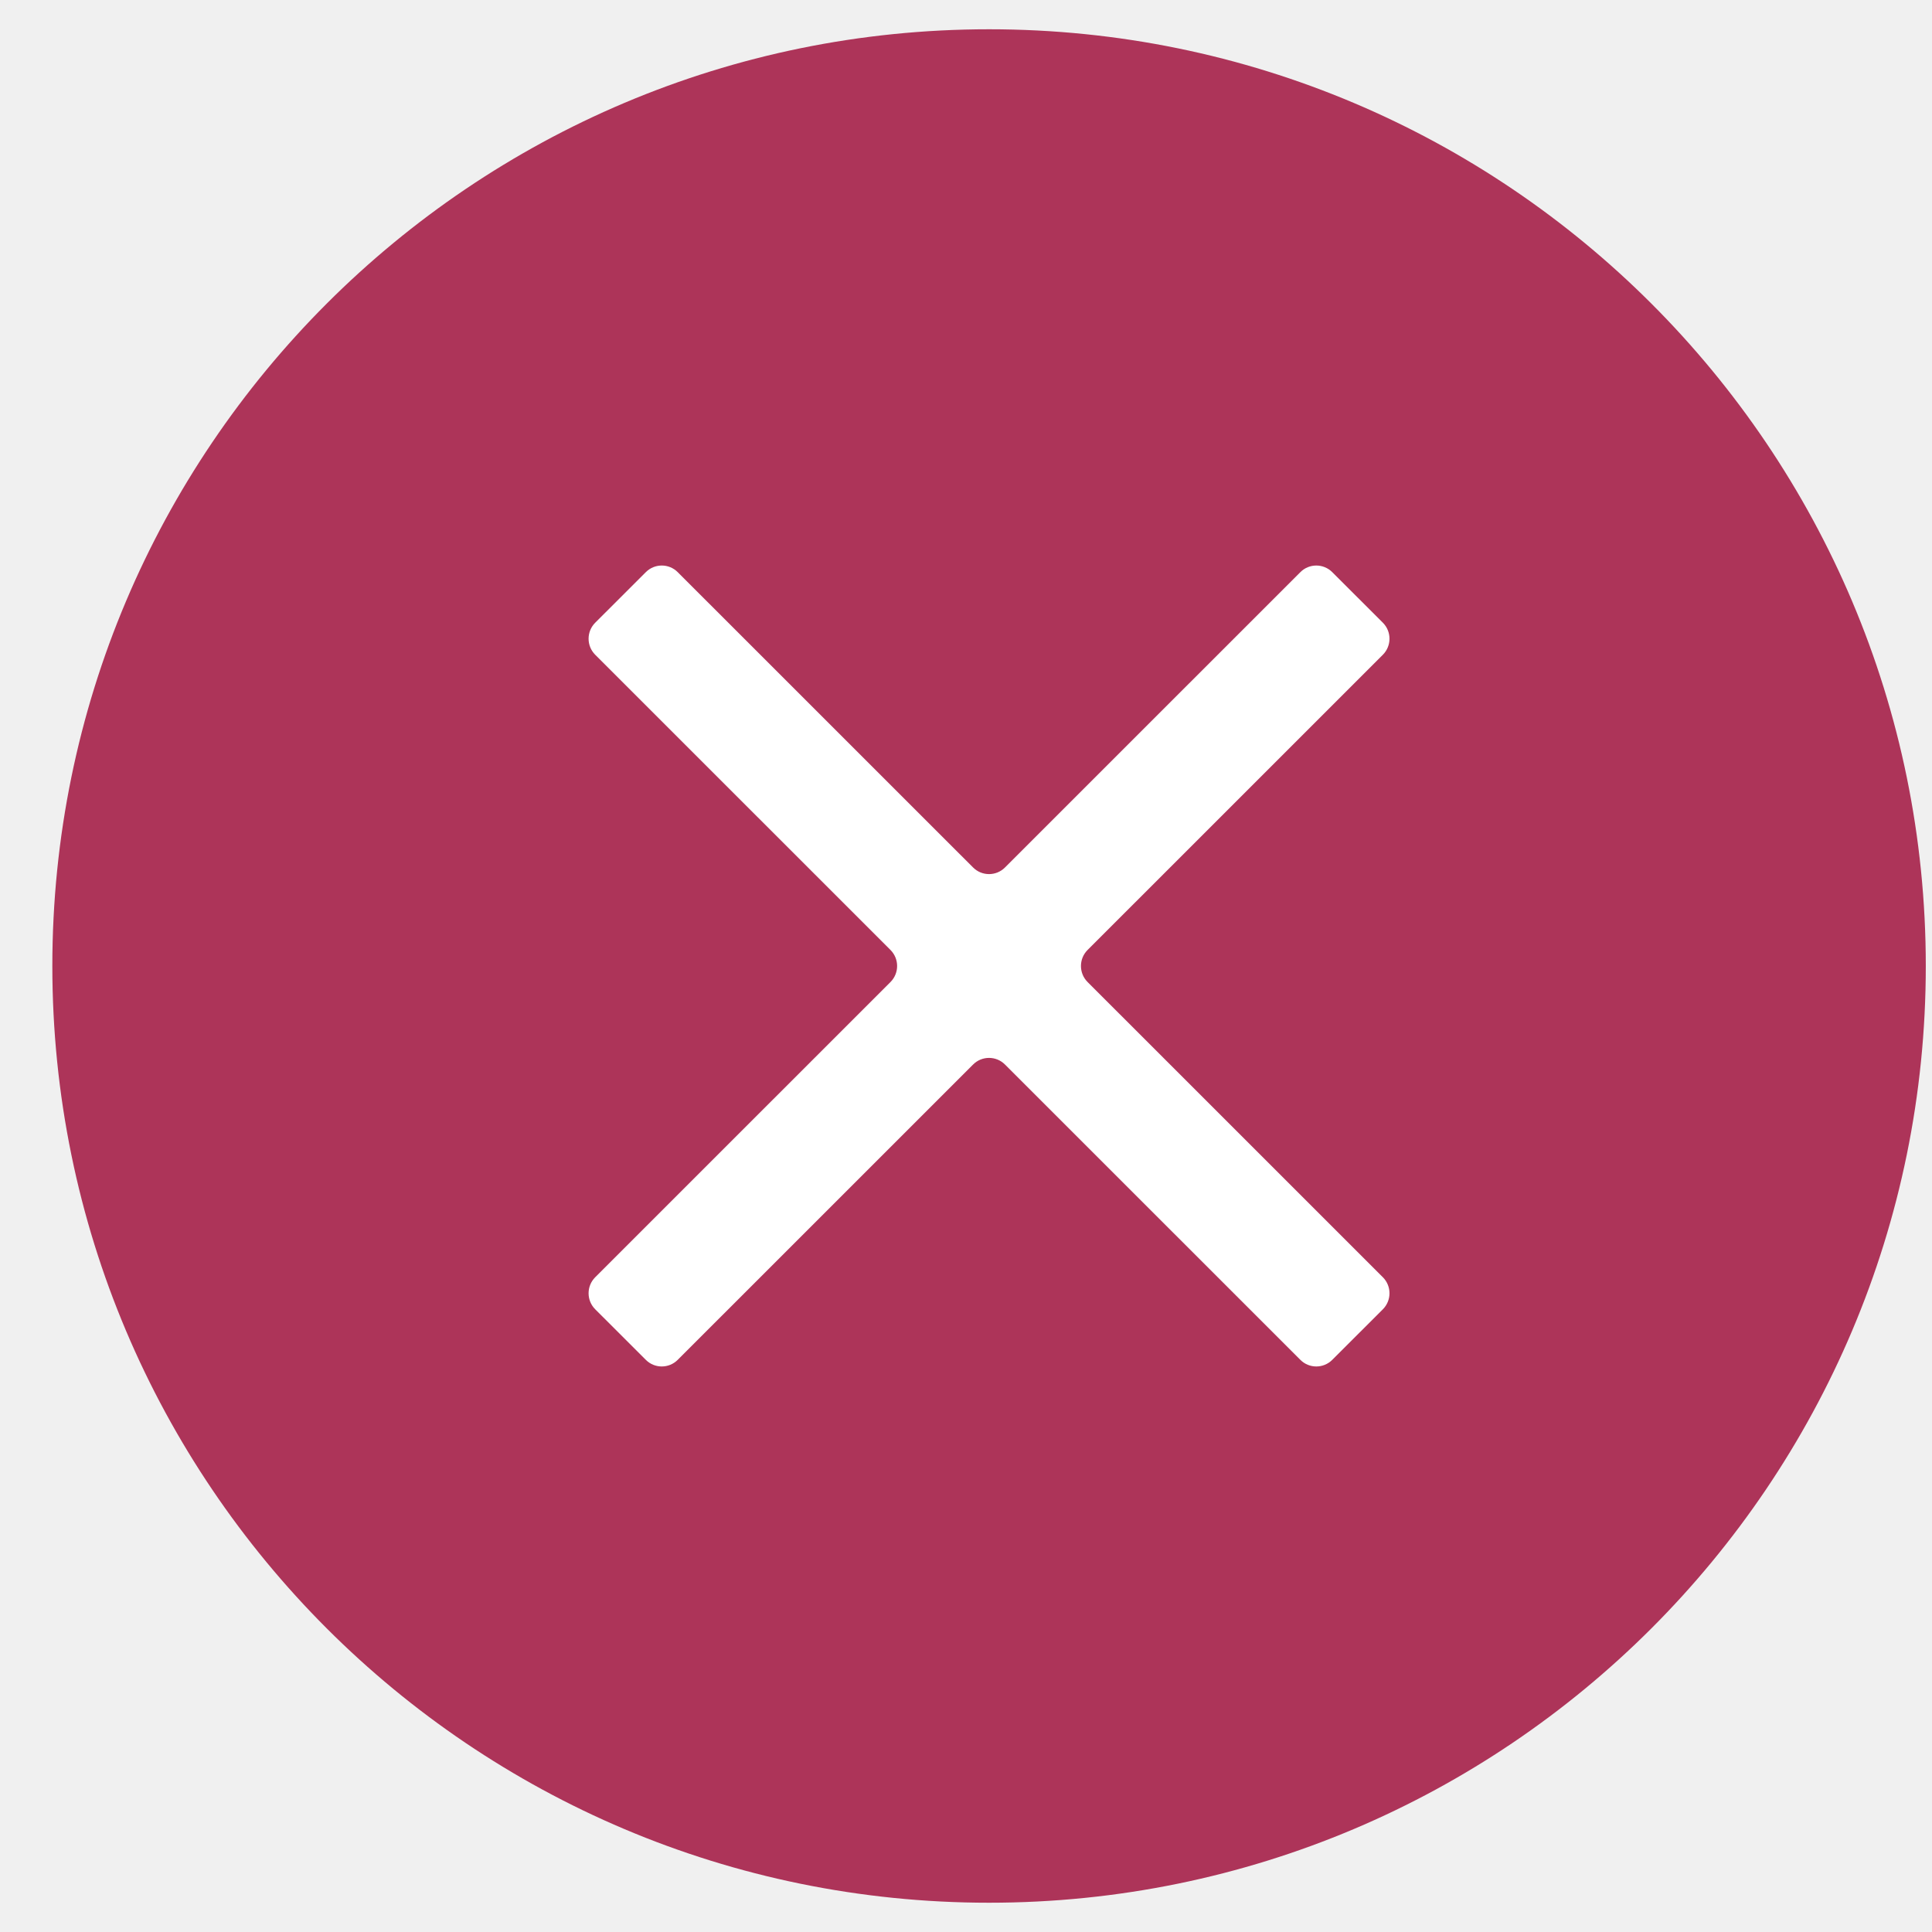
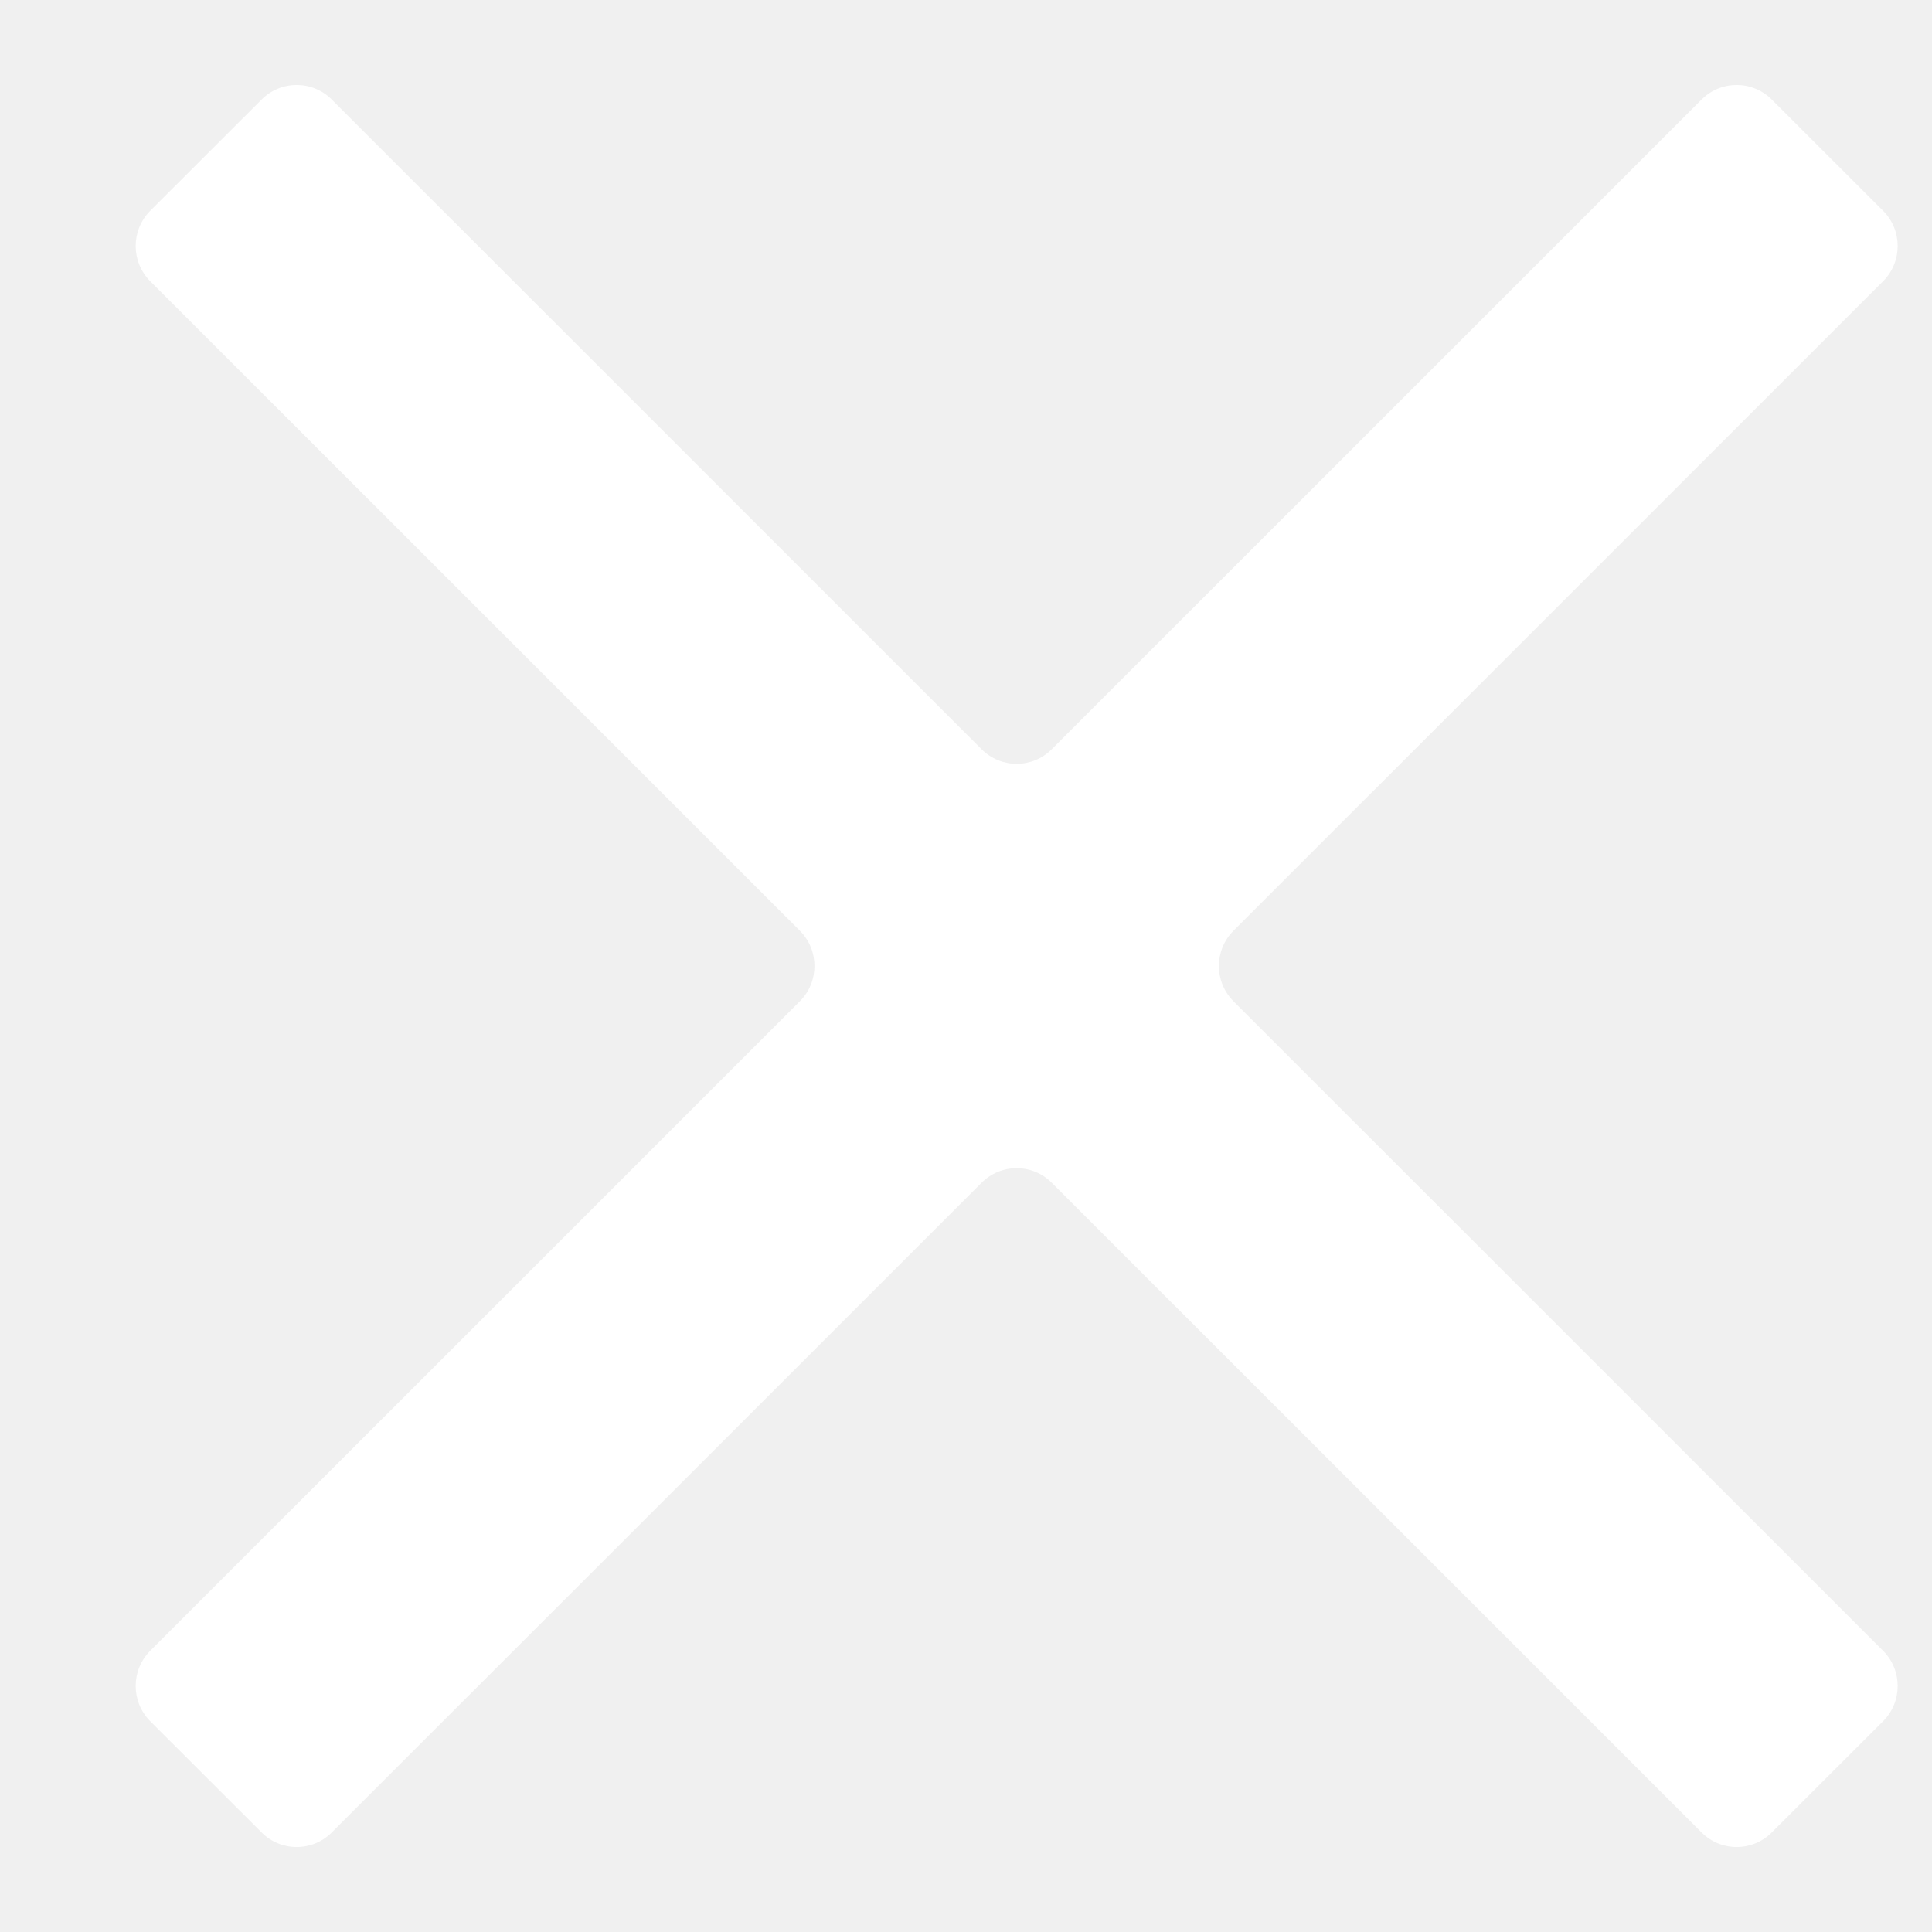
- <svg xmlns="http://www.w3.org/2000/svg" width="33" height="33" viewBox="0 0 33 33" fill="none">
-   <rect x="0.894" y="0.5" width="32" height="32" rx="16" fill="#AD3459" />
-   <path d="M23.621 11.183C23.771 11.032 23.771 10.788 23.621 10.637L22.756 9.773C22.606 9.622 22.361 9.622 22.211 9.773L17.166 14.817C17.016 14.968 16.771 14.968 16.621 14.817L11.576 9.773C11.426 9.622 11.181 9.622 11.031 9.773L10.166 10.637C10.016 10.788 10.016 11.032 10.166 11.183L15.211 16.227C15.361 16.378 15.361 16.622 15.211 16.773L10.166 21.817C10.016 21.968 10.016 22.212 10.166 22.363L11.031 23.227C11.181 23.378 11.426 23.378 11.576 23.227L16.621 18.183C16.771 18.032 17.016 18.032 17.166 18.183L22.211 23.227C22.361 23.378 22.606 23.378 22.756 23.227L23.621 22.363C23.771 22.212 23.771 21.968 23.621 21.817L18.576 16.773C18.426 16.622 18.426 16.378 18.576 16.227L23.621 11.183Z" fill="white" />
+ <svg xmlns="http://www.w3.org/2000/svg" width="15" height="15" viewBox="0 0 15 15" fill="none">
+   <path d="M14.621 2.183C14.771 2.032 14.771 1.788 14.621 1.637L13.756 0.773C13.606 0.622 13.361 0.622 13.211 0.773L8.166 5.817C8.016 5.968 7.771 5.968 7.621 5.817L2.576 0.773C2.426 0.622 2.181 0.622 2.031 0.773L1.166 1.637C1.016 1.788 1.016 2.032 1.166 2.183L6.211 7.227C6.361 7.378 6.361 7.622 6.211 7.773L1.166 12.817C1.016 12.968 1.016 13.212 1.166 13.363L2.031 14.227C2.181 14.378 2.426 14.378 2.576 14.227L7.621 9.183C7.771 9.032 8.016 9.032 8.166 9.183L13.211 14.227C13.361 14.378 13.606 14.378 13.756 14.227L14.621 13.363C14.771 13.212 14.771 12.968 14.621 12.817L9.576 7.773C9.426 7.622 9.426 7.378 9.576 7.227L14.621 2.183Z" fill="white" />
</svg>
